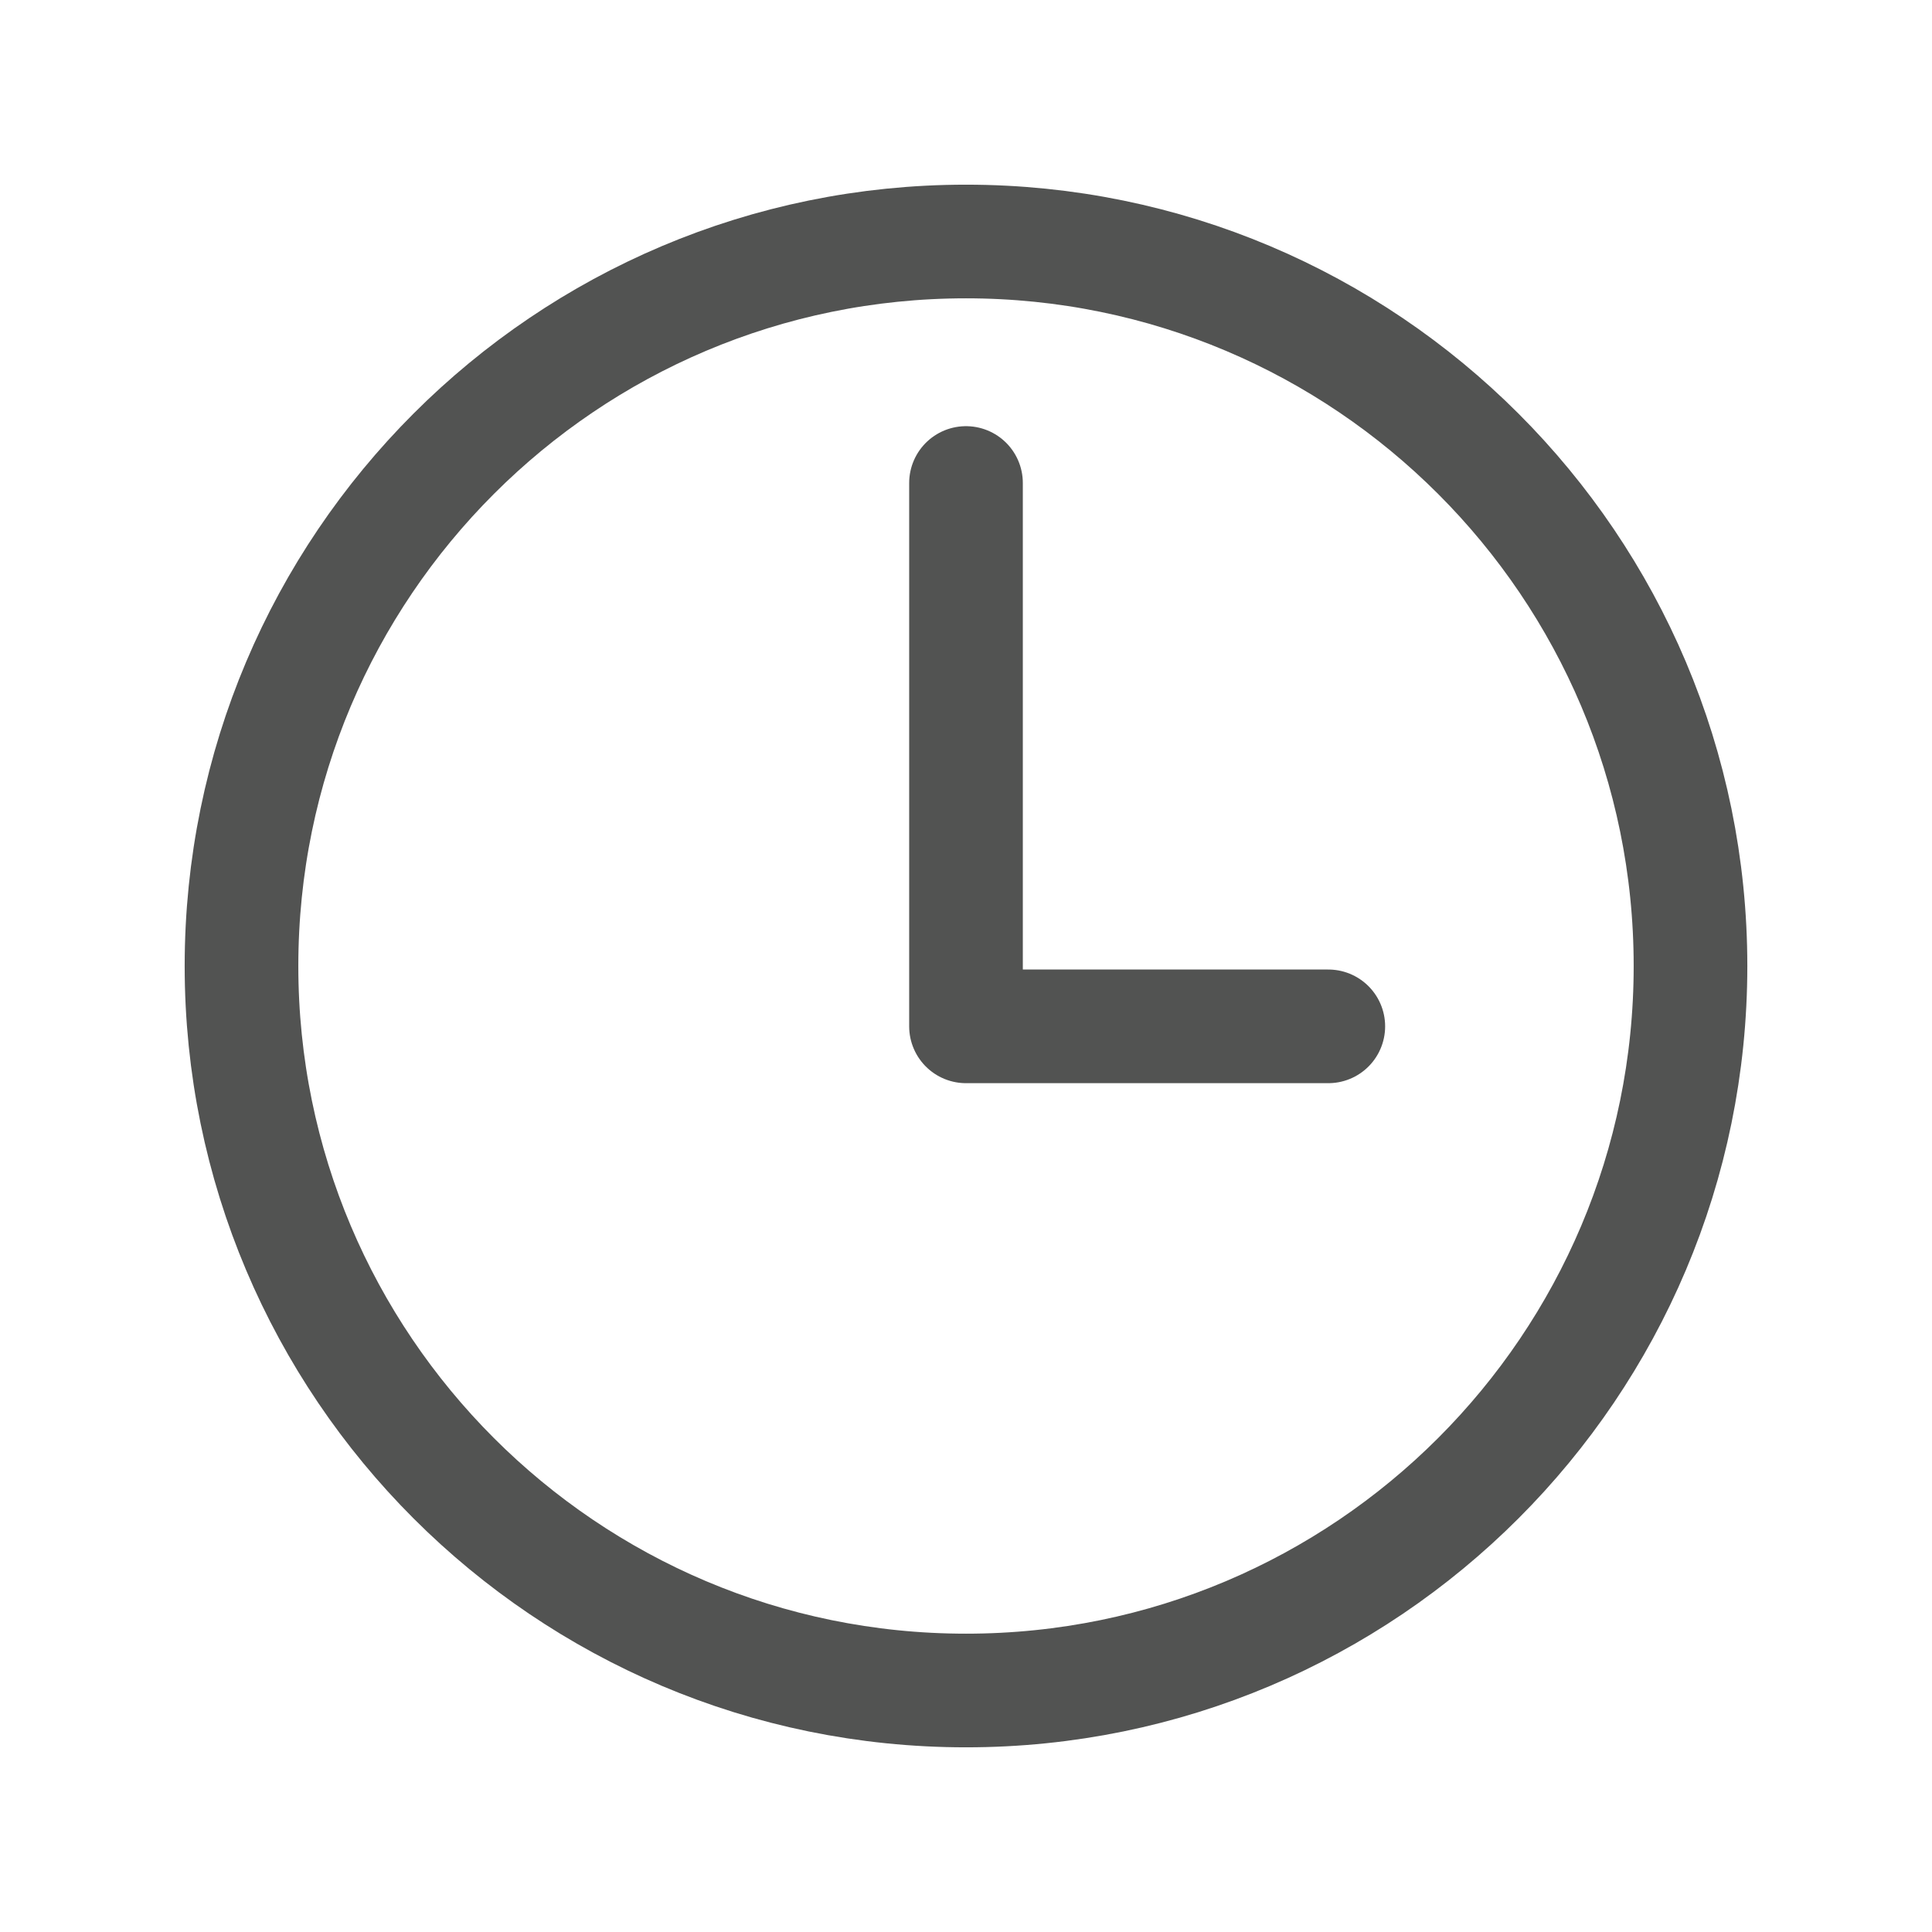
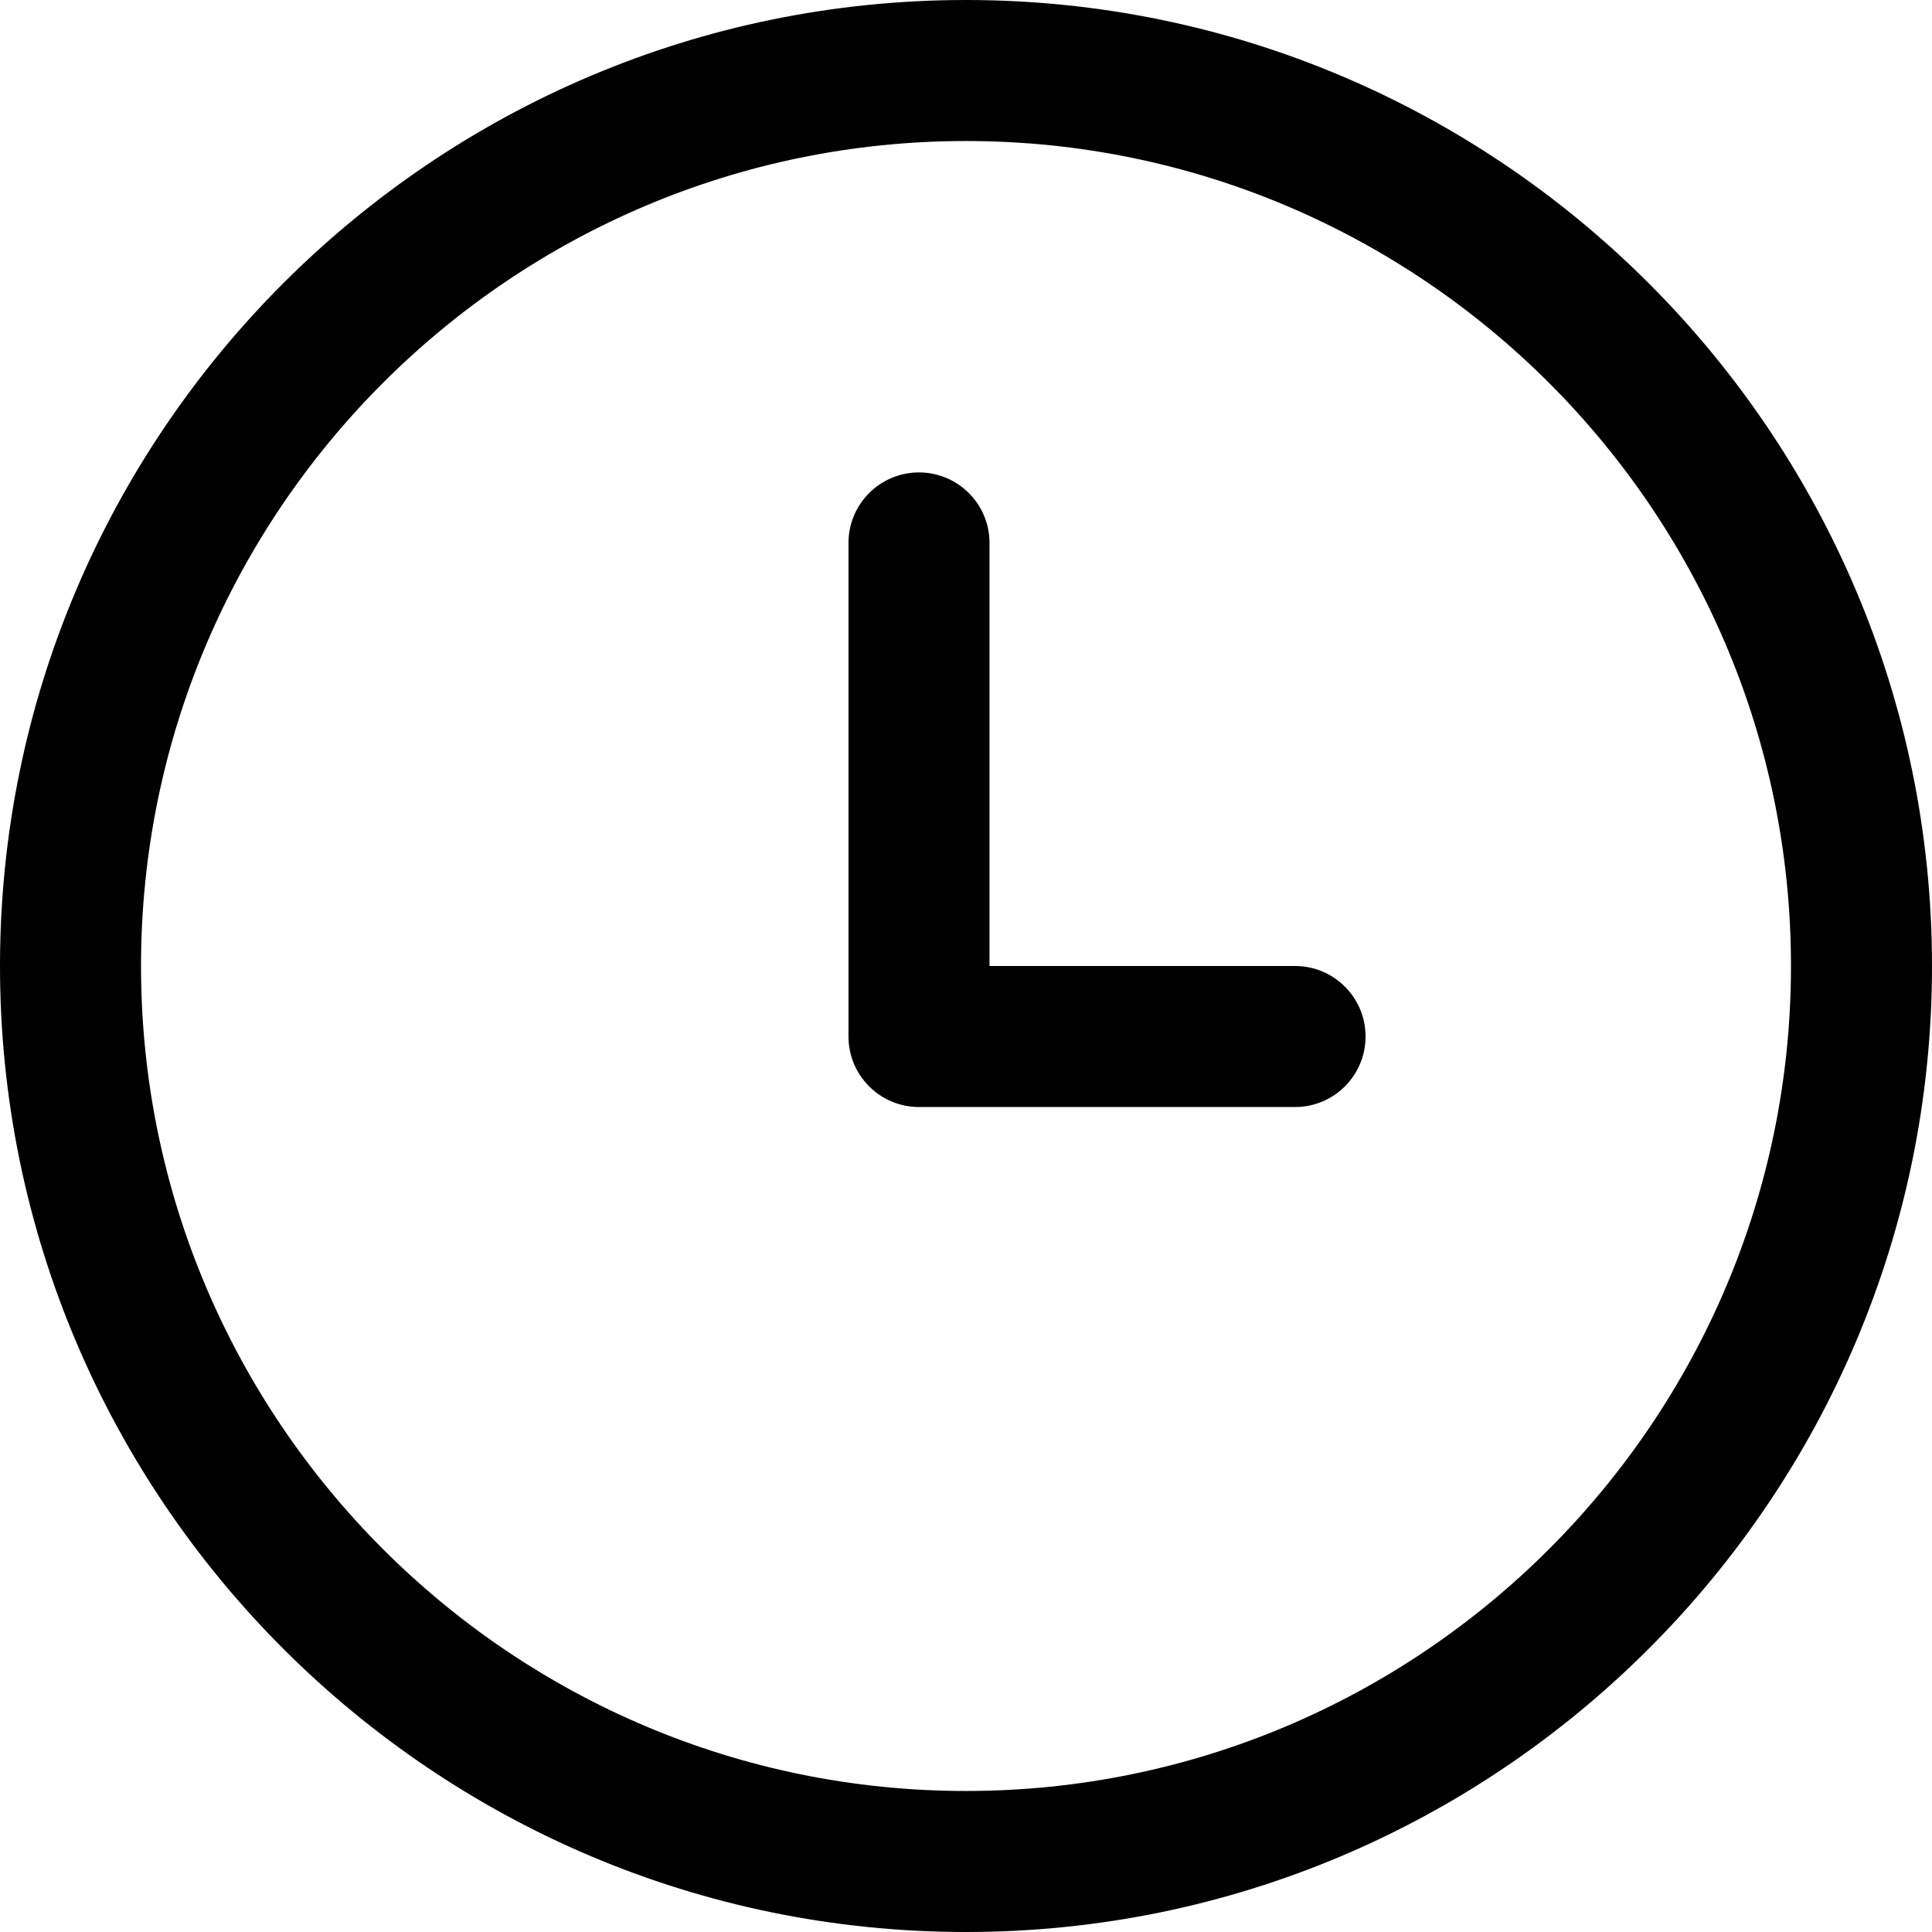
- <svg xmlns="http://www.w3.org/2000/svg" width="17" height="17" viewBox="0 0 17 17" fill="none">
-   <path d="M8.5 2.125C4.98 2.125 2.125 4.98 2.125 8.5C2.125 12.02 4.98 14.875 8.5 14.875C12.02 14.875 14.875 12.02 14.875 8.5C14.875 4.98 12.02 2.125 8.5 2.125Z" stroke="#525352" stroke-miterlimit="10" />
-   <path d="M8.5 4.25V9.031H11.688" stroke="#525352" stroke-linecap="round" stroke-linejoin="round" />
+ <svg xmlns="http://www.w3.org/2000/svg" version="1.1" id="Capa_1" x="0px" y="0px" viewBox="0 0 512 512" style="enable-background:new 0 0 512 512;" xml:space="preserve">
+   <g>
+     <g>
+       <path d="M256,0C114.845,0,0,114.839,0,256s114.845,256,256,256c141.161,0,256-114.839,256-256S397.155,0,256,0z M256,474.628    C135.45,474.628,37.372,376.55,37.372,256S135.45,37.372,256,37.372s218.628,98.077,218.628,218.622    C474.628,376.55,376.55,474.628,256,474.628z" />
+     </g>
+   </g>
+   <g>
+     <g>
+       <path d="M343.202,256h-80.973V143.883c0-10.321-8.365-18.686-18.686-18.686s-18.686,8.365-18.686,18.686v130.803    c0,10.321,8.365,18.686,18.686,18.686h99.659c10.321,0,18.686-8.365,18.686-18.686S353.523,256,343.202,256z" />
+     </g>
+   </g>
</svg>
